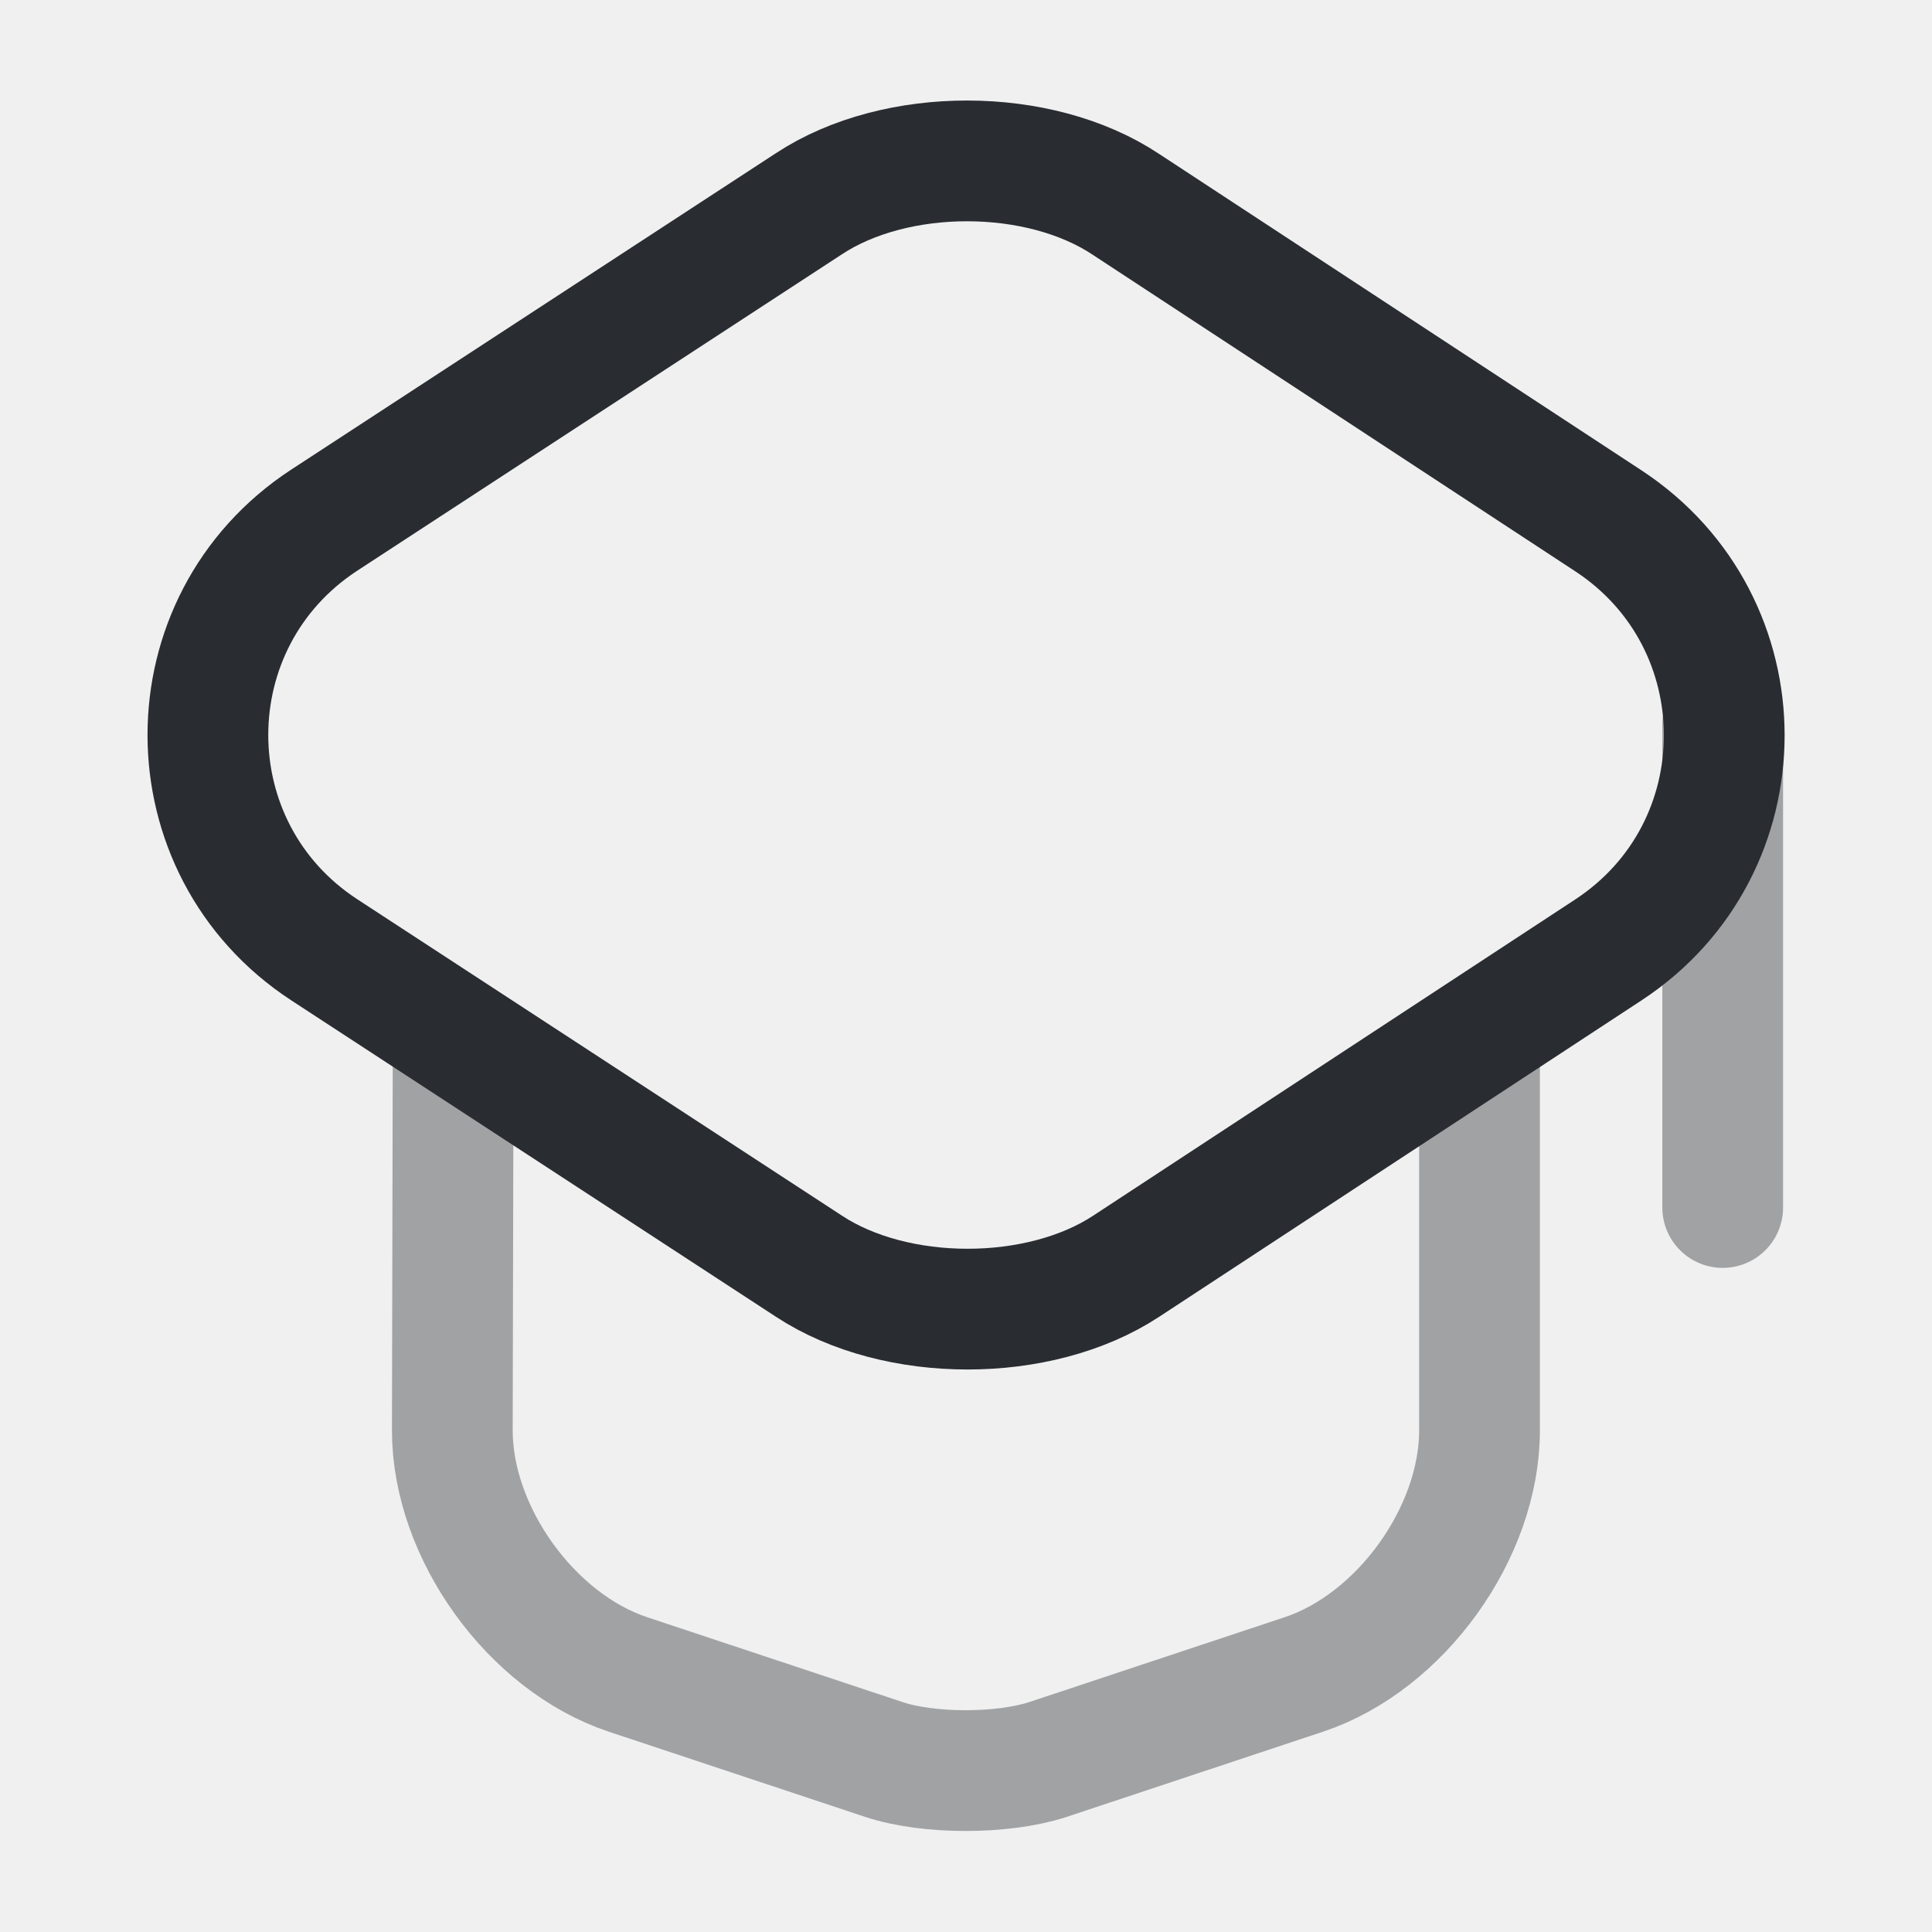
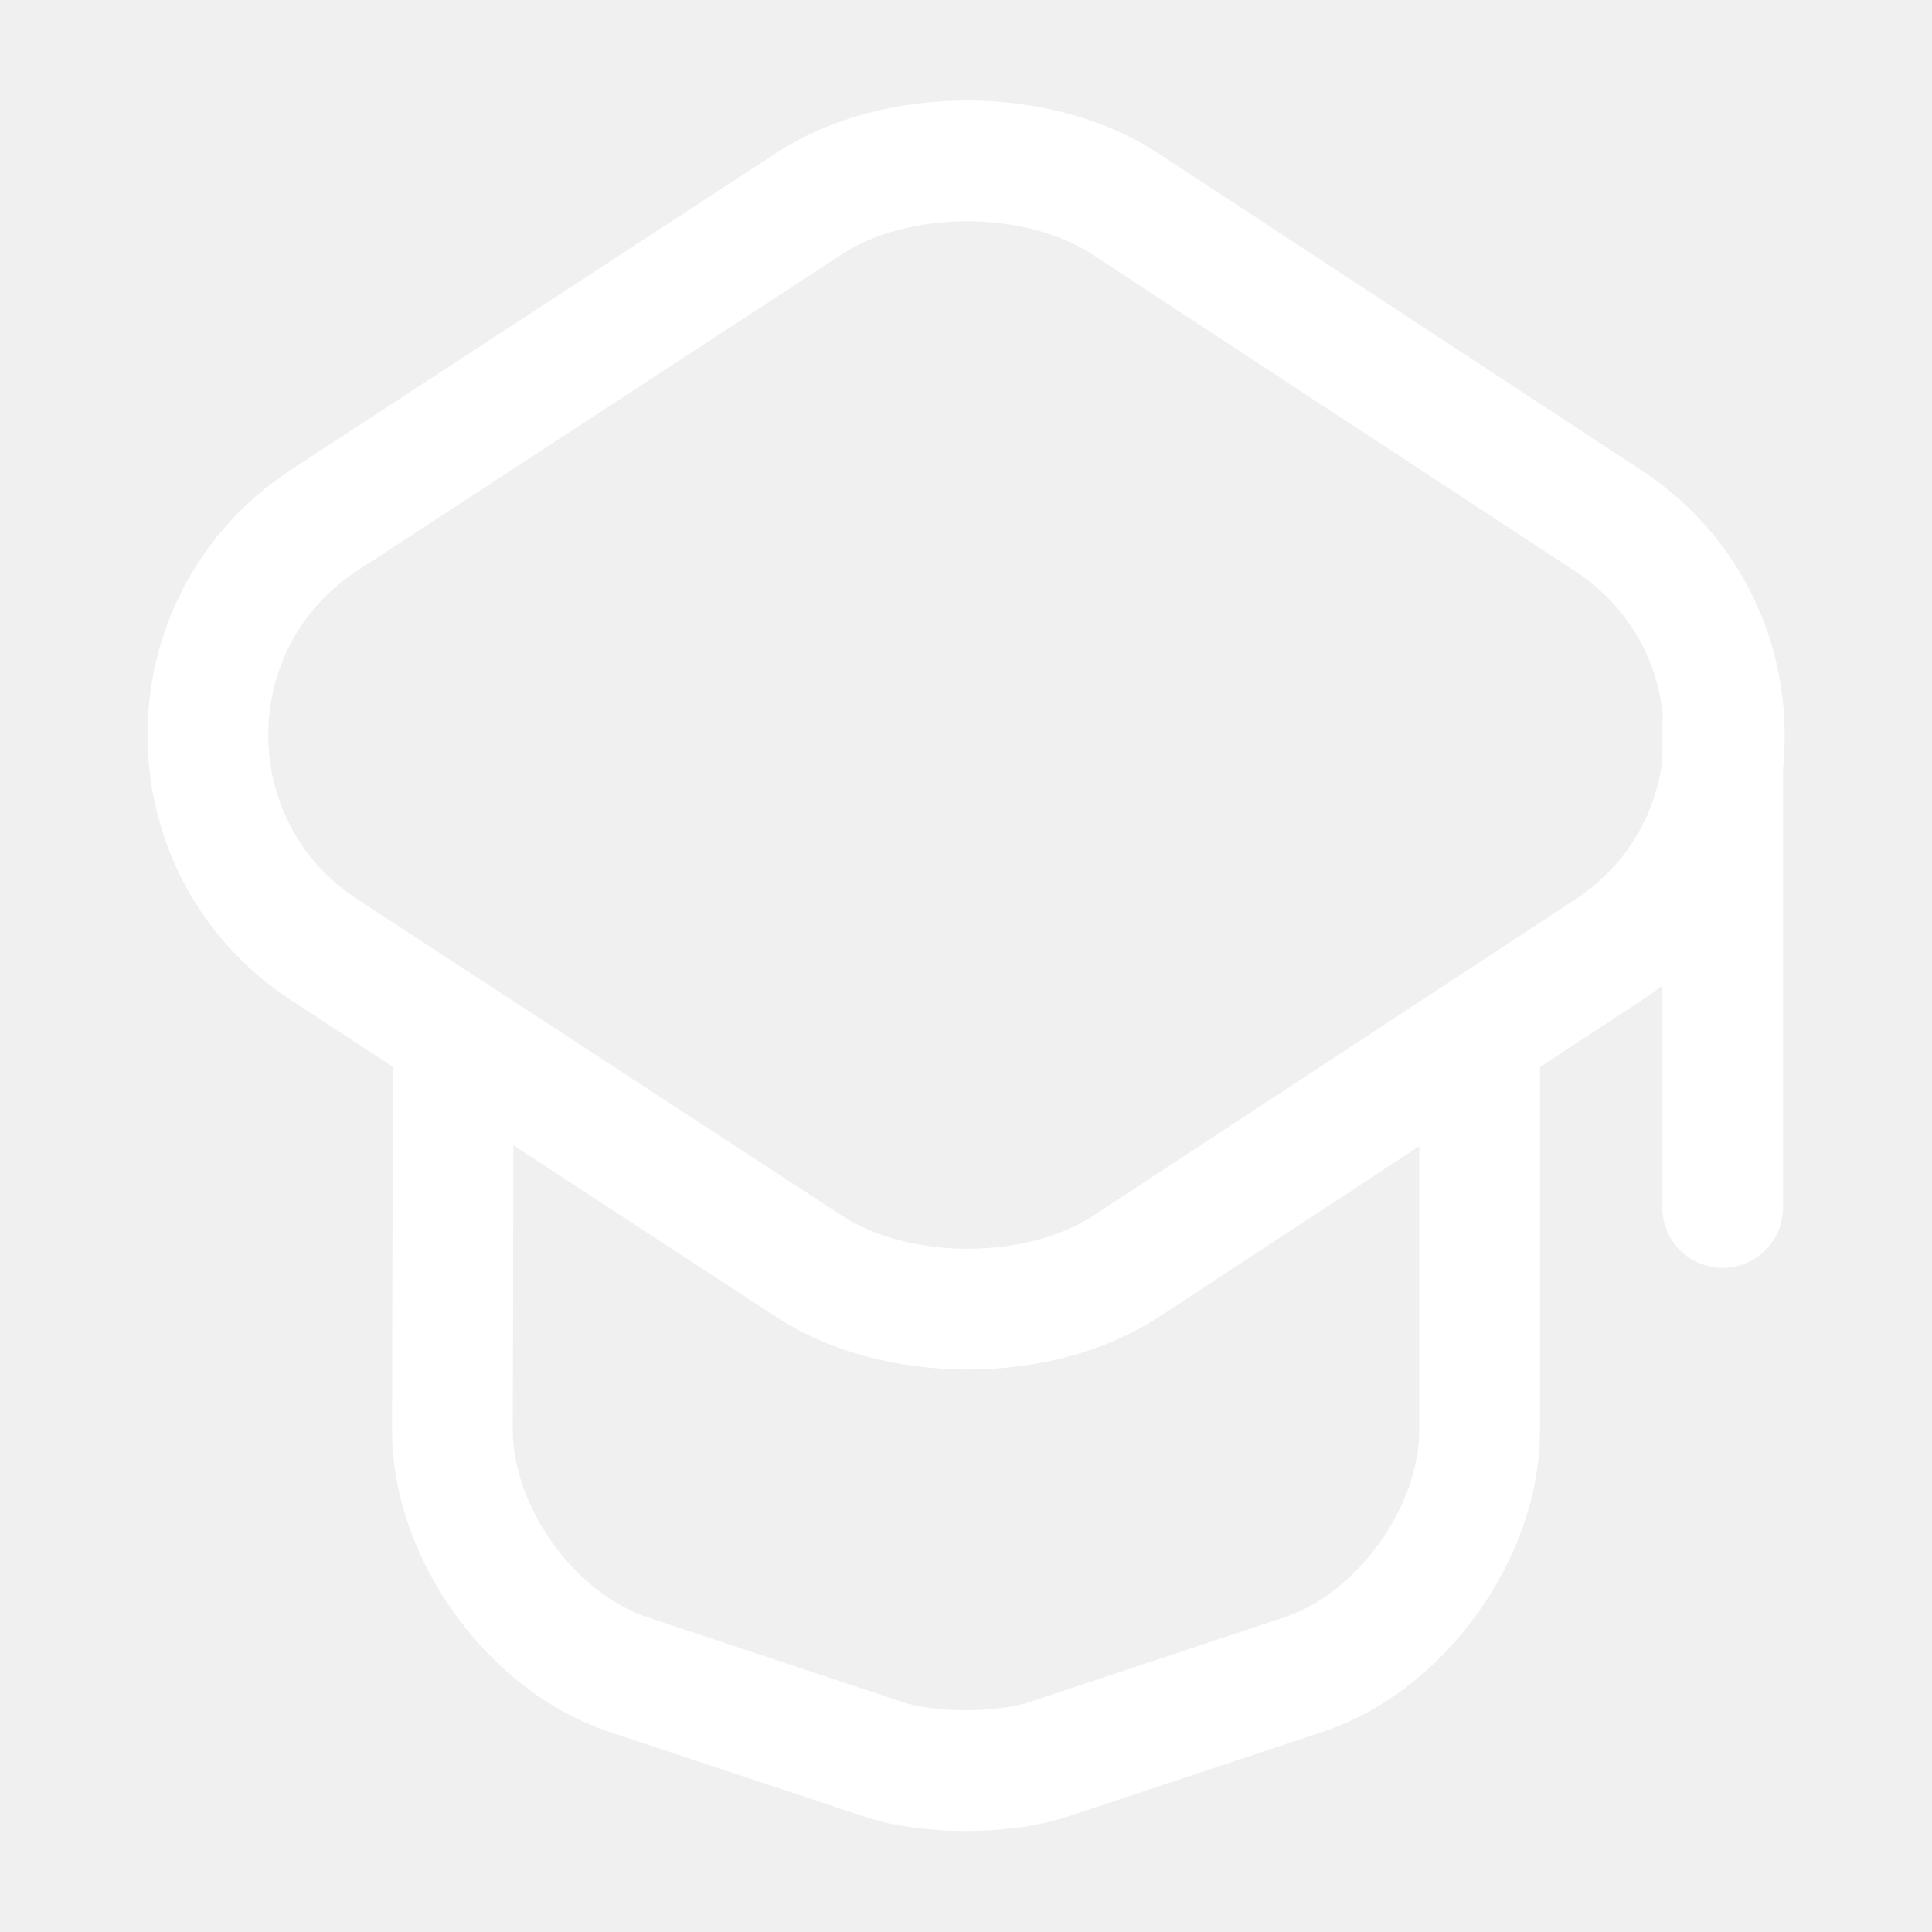
- <svg xmlns="http://www.w3.org/2000/svg" width="800px" height="800px" viewBox="0 0 24 24" fill="none">
-   <path d="M10.05 2.53L4.03 6.46C2.1 7.72 2.1 10.54 4.03 11.8L10.05 15.73C11.13 16.44 12.909 16.44 13.989 15.73L19.98 11.8C21.899 10.54 21.899 7.73 19.98 6.47L13.989 2.54C12.909 1.82 11.13 1.82 10.05 2.53Z" stroke="#292D32" stroke-width="1.5" stroke-linecap="round" stroke-linejoin="round" />
-   <path opacity="0.4" d="M5.629 13.08L5.619 17.77C5.619 19.04 6.599 20.4 7.799 20.8L10.989 21.86C11.539 22.04 12.449 22.04 13.009 21.86L16.199 20.8C17.399 20.4 18.379 19.04 18.379 17.77V13.13" stroke="#292D32" stroke-width="1.5" stroke-linecap="round" stroke-linejoin="round" />
-   <path opacity="0.4" d="M21.4 15V9" stroke="#292D32" stroke-width="1.5" stroke-linecap="round" stroke-linejoin="round" />
+ <svg xmlns="http://www.w3.org/2000/svg" width="800" height="800" viewBox="0 0 800 800" fill="none">
+   <path d="M335 84.335L134.334 215.335C70.001 257.335 70.001 351.333 134.334 393.333L335 524.333C371 548 430.333 548 466.333 524.333L666 393.333C730 351.333 730 257.668 666 215.668L466.333 84.668C430.333 60.668 371 60.668 335 84.335Z" stroke="white" stroke-width="50" stroke-linecap="round" stroke-linejoin="round" />
+   <path d="M187.667 436L187.333 592.333C187.333 634.667 220 680 260 693.333L366.333 728.667C384.667 734.667 415 734.667 433.667 728.667L540 693.333C580 680 612.667 634.667 612.667 592.333V437.667" stroke="white" stroke-width="50" stroke-linecap="round" stroke-linejoin="round" />
+   <path d="M713.333 500V300" stroke="white" stroke-width="50" stroke-linecap="round" stroke-linejoin="round" />
</svg>
